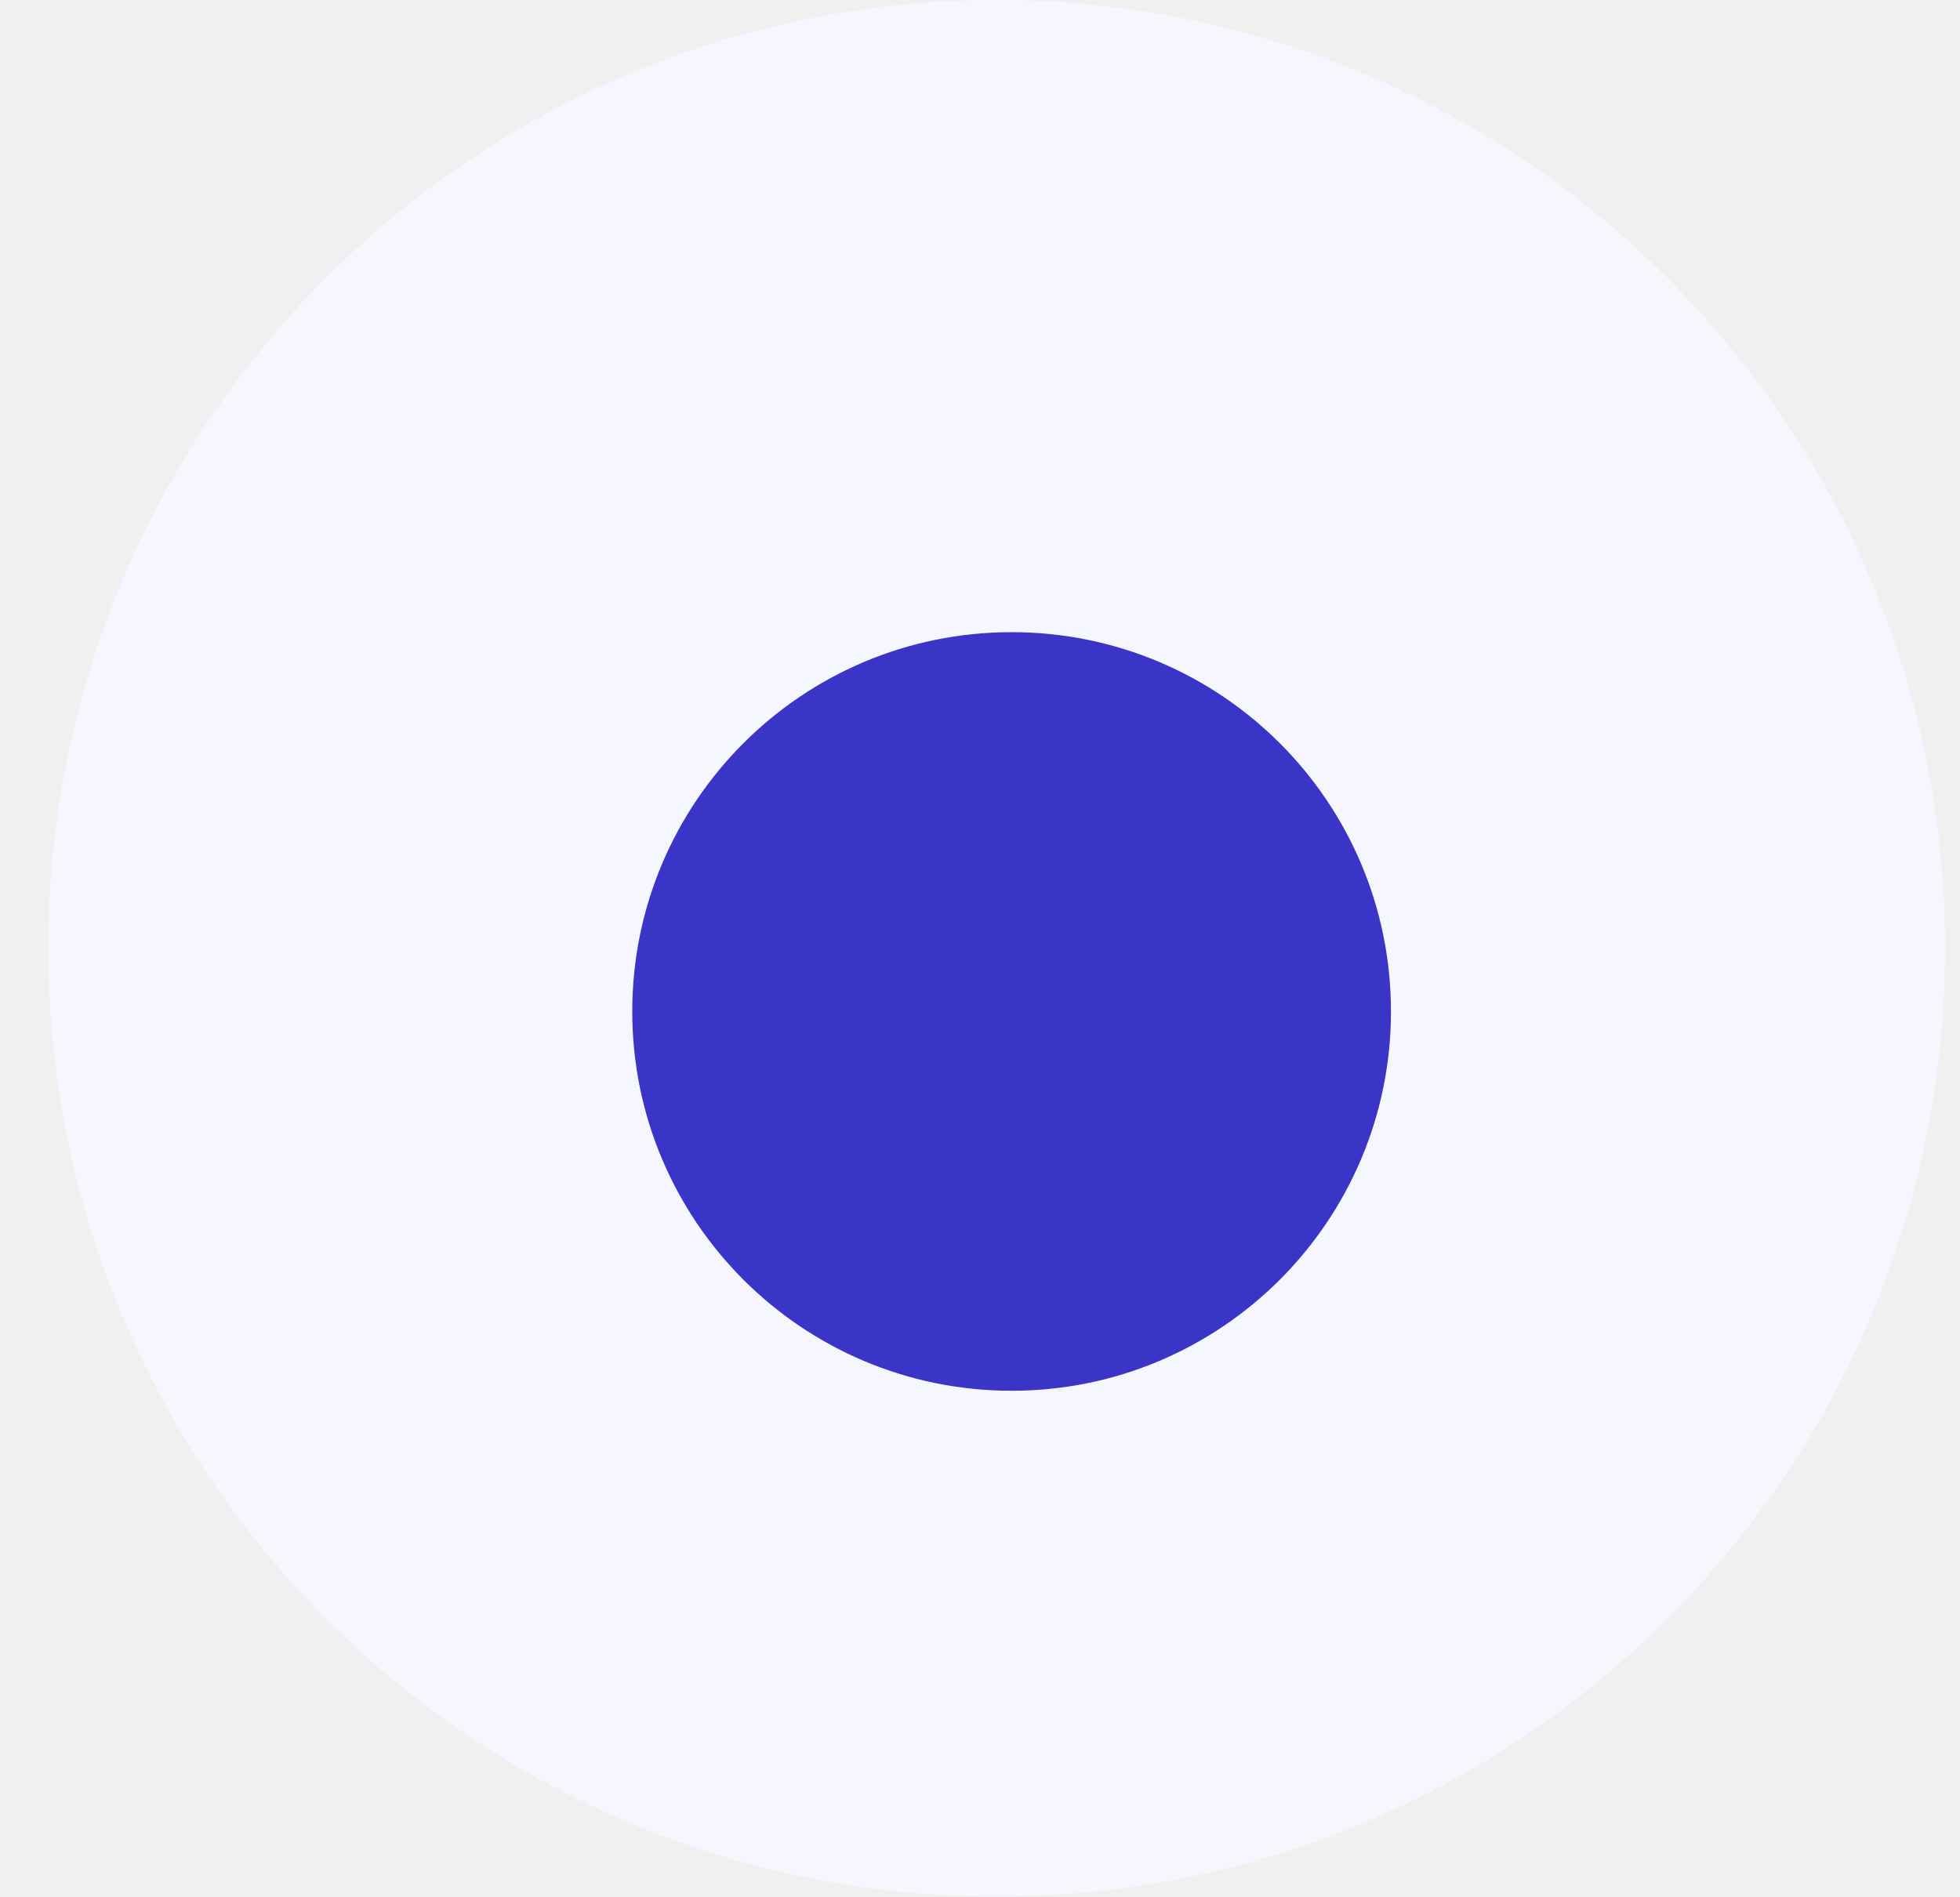
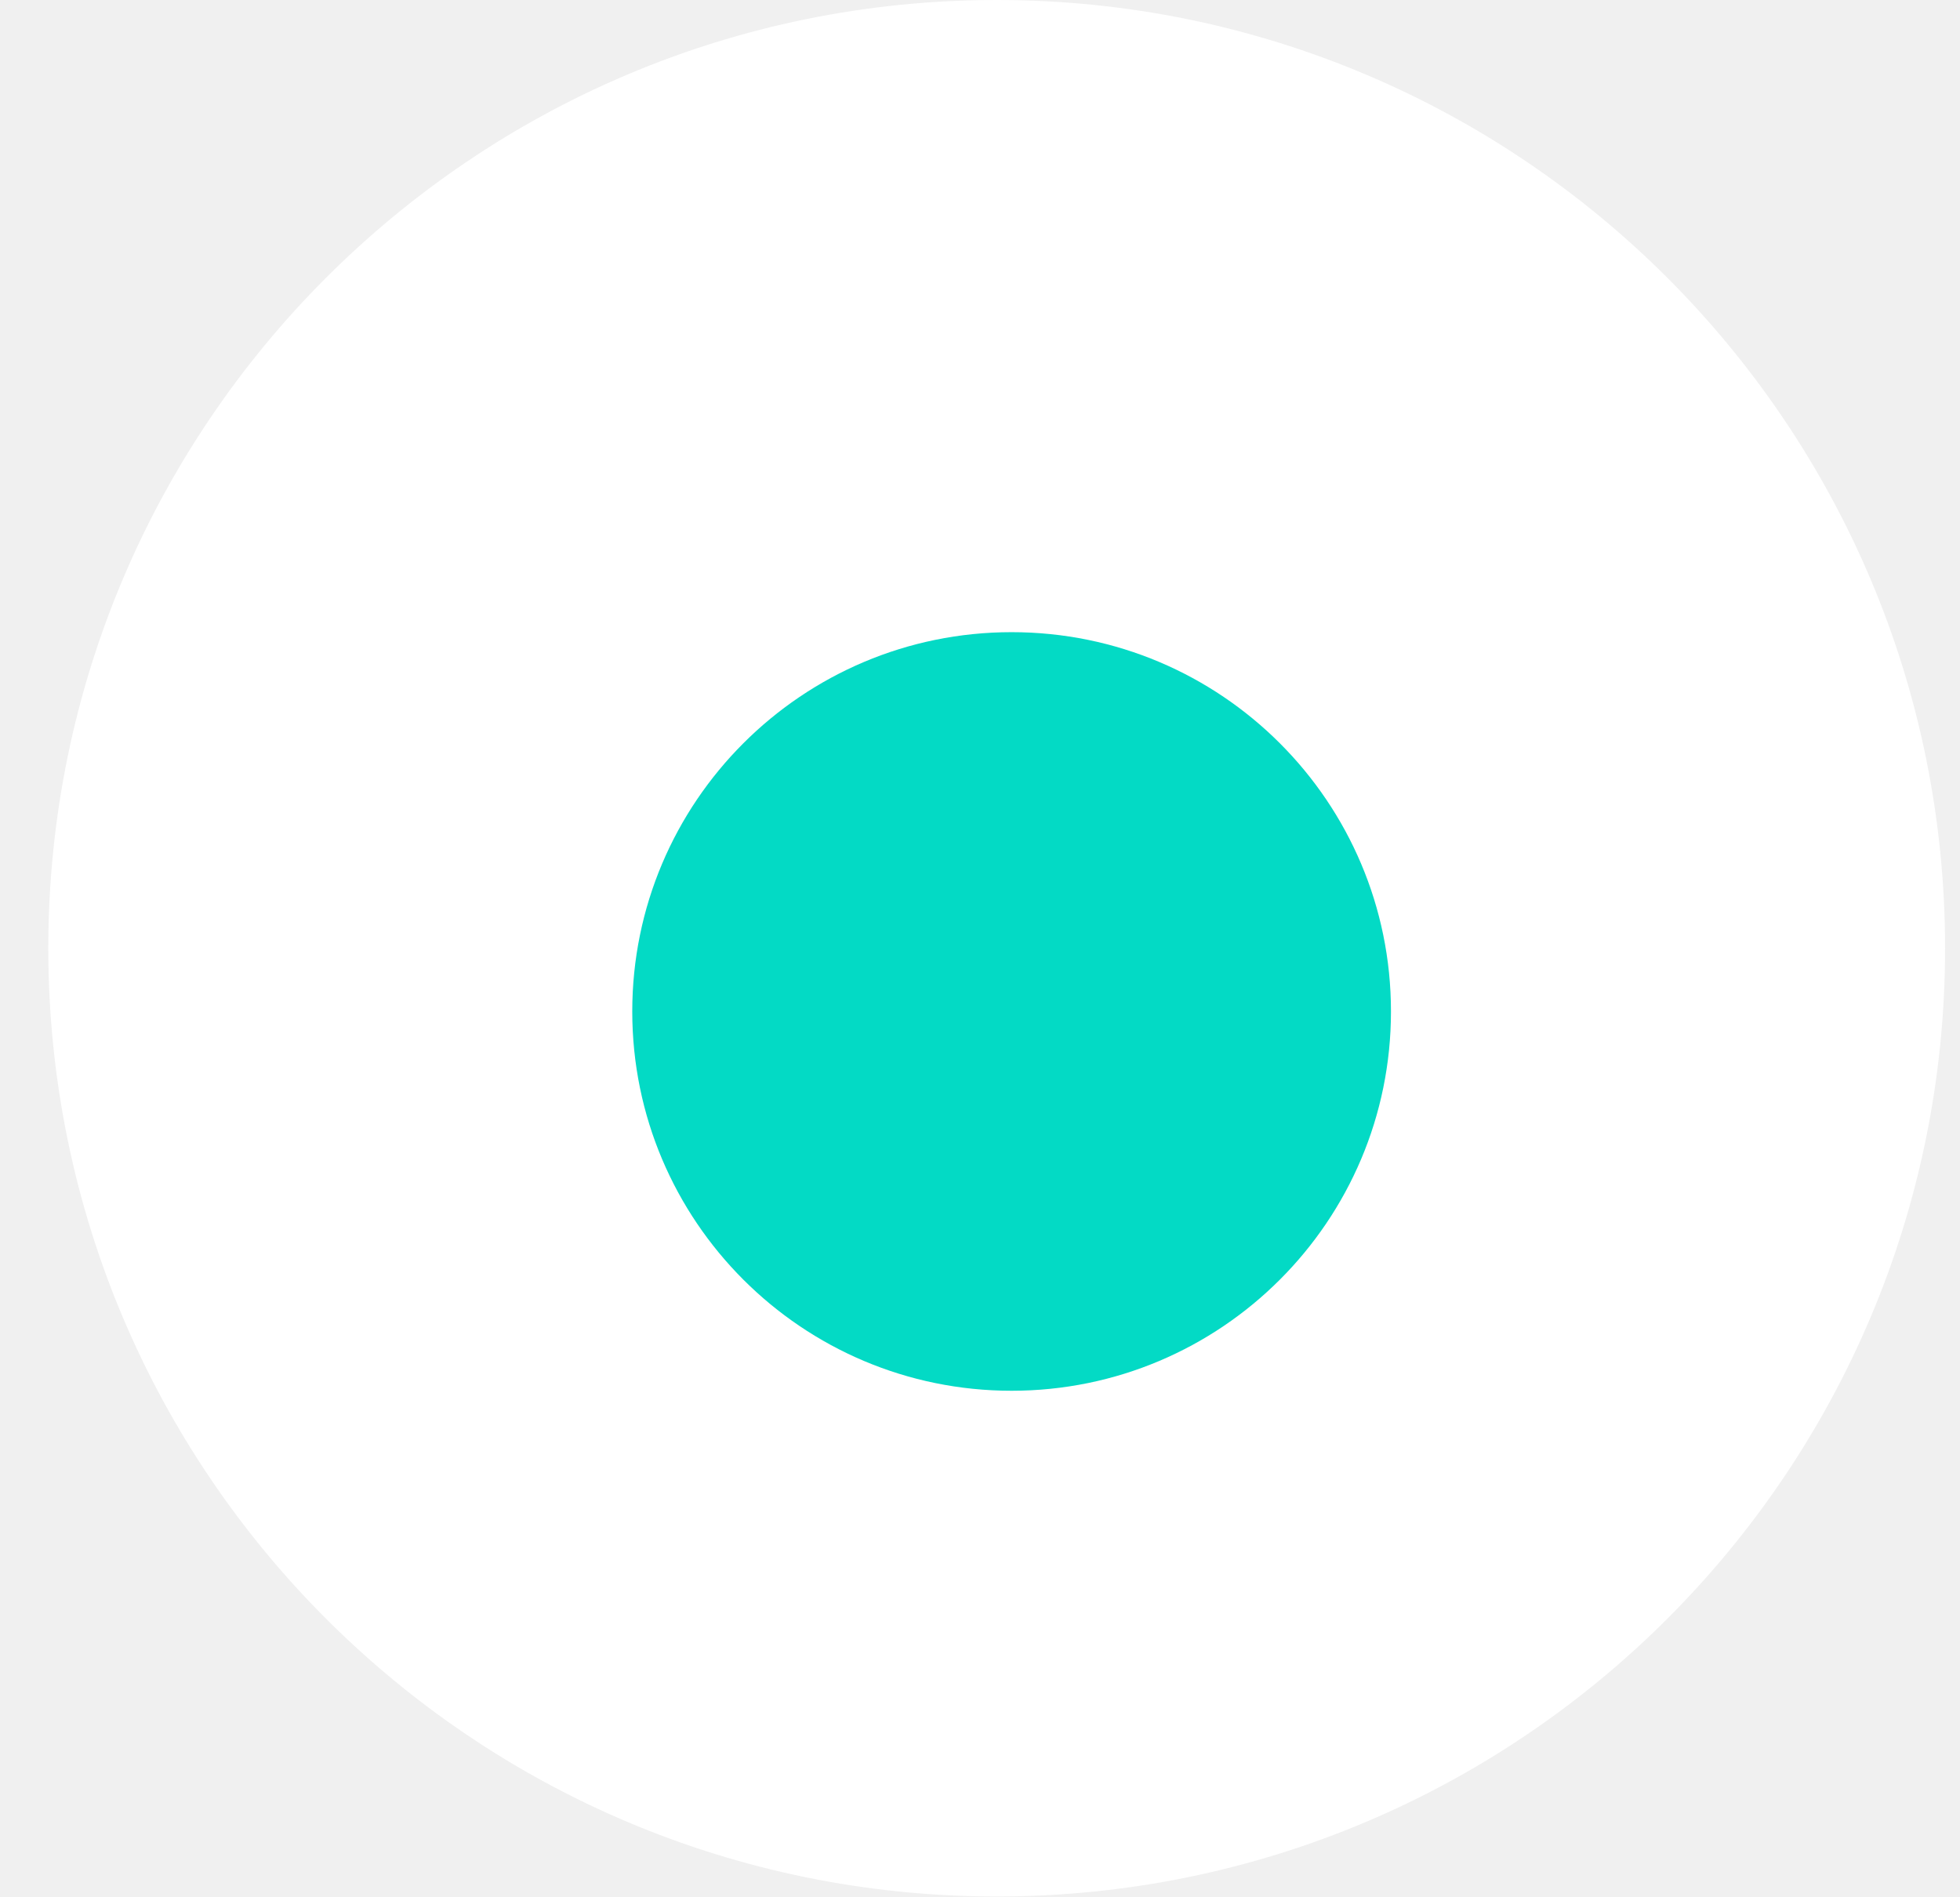
<svg xmlns="http://www.w3.org/2000/svg" width="31" height="30" viewBox="0 0 31 30" fill="none">
-   <circle cx="15.764" cy="15" r="15" fill="#F6F6FE" />
-   <circle cx="16" cy="16" r="6" fill="#3936C7" />
+   <circle cx="15.764" cy="15" r="15" fill="#FFFFFF" />
+   <circle cx="16" cy="16" r="6" fill="#03DAC5" />
</svg>
